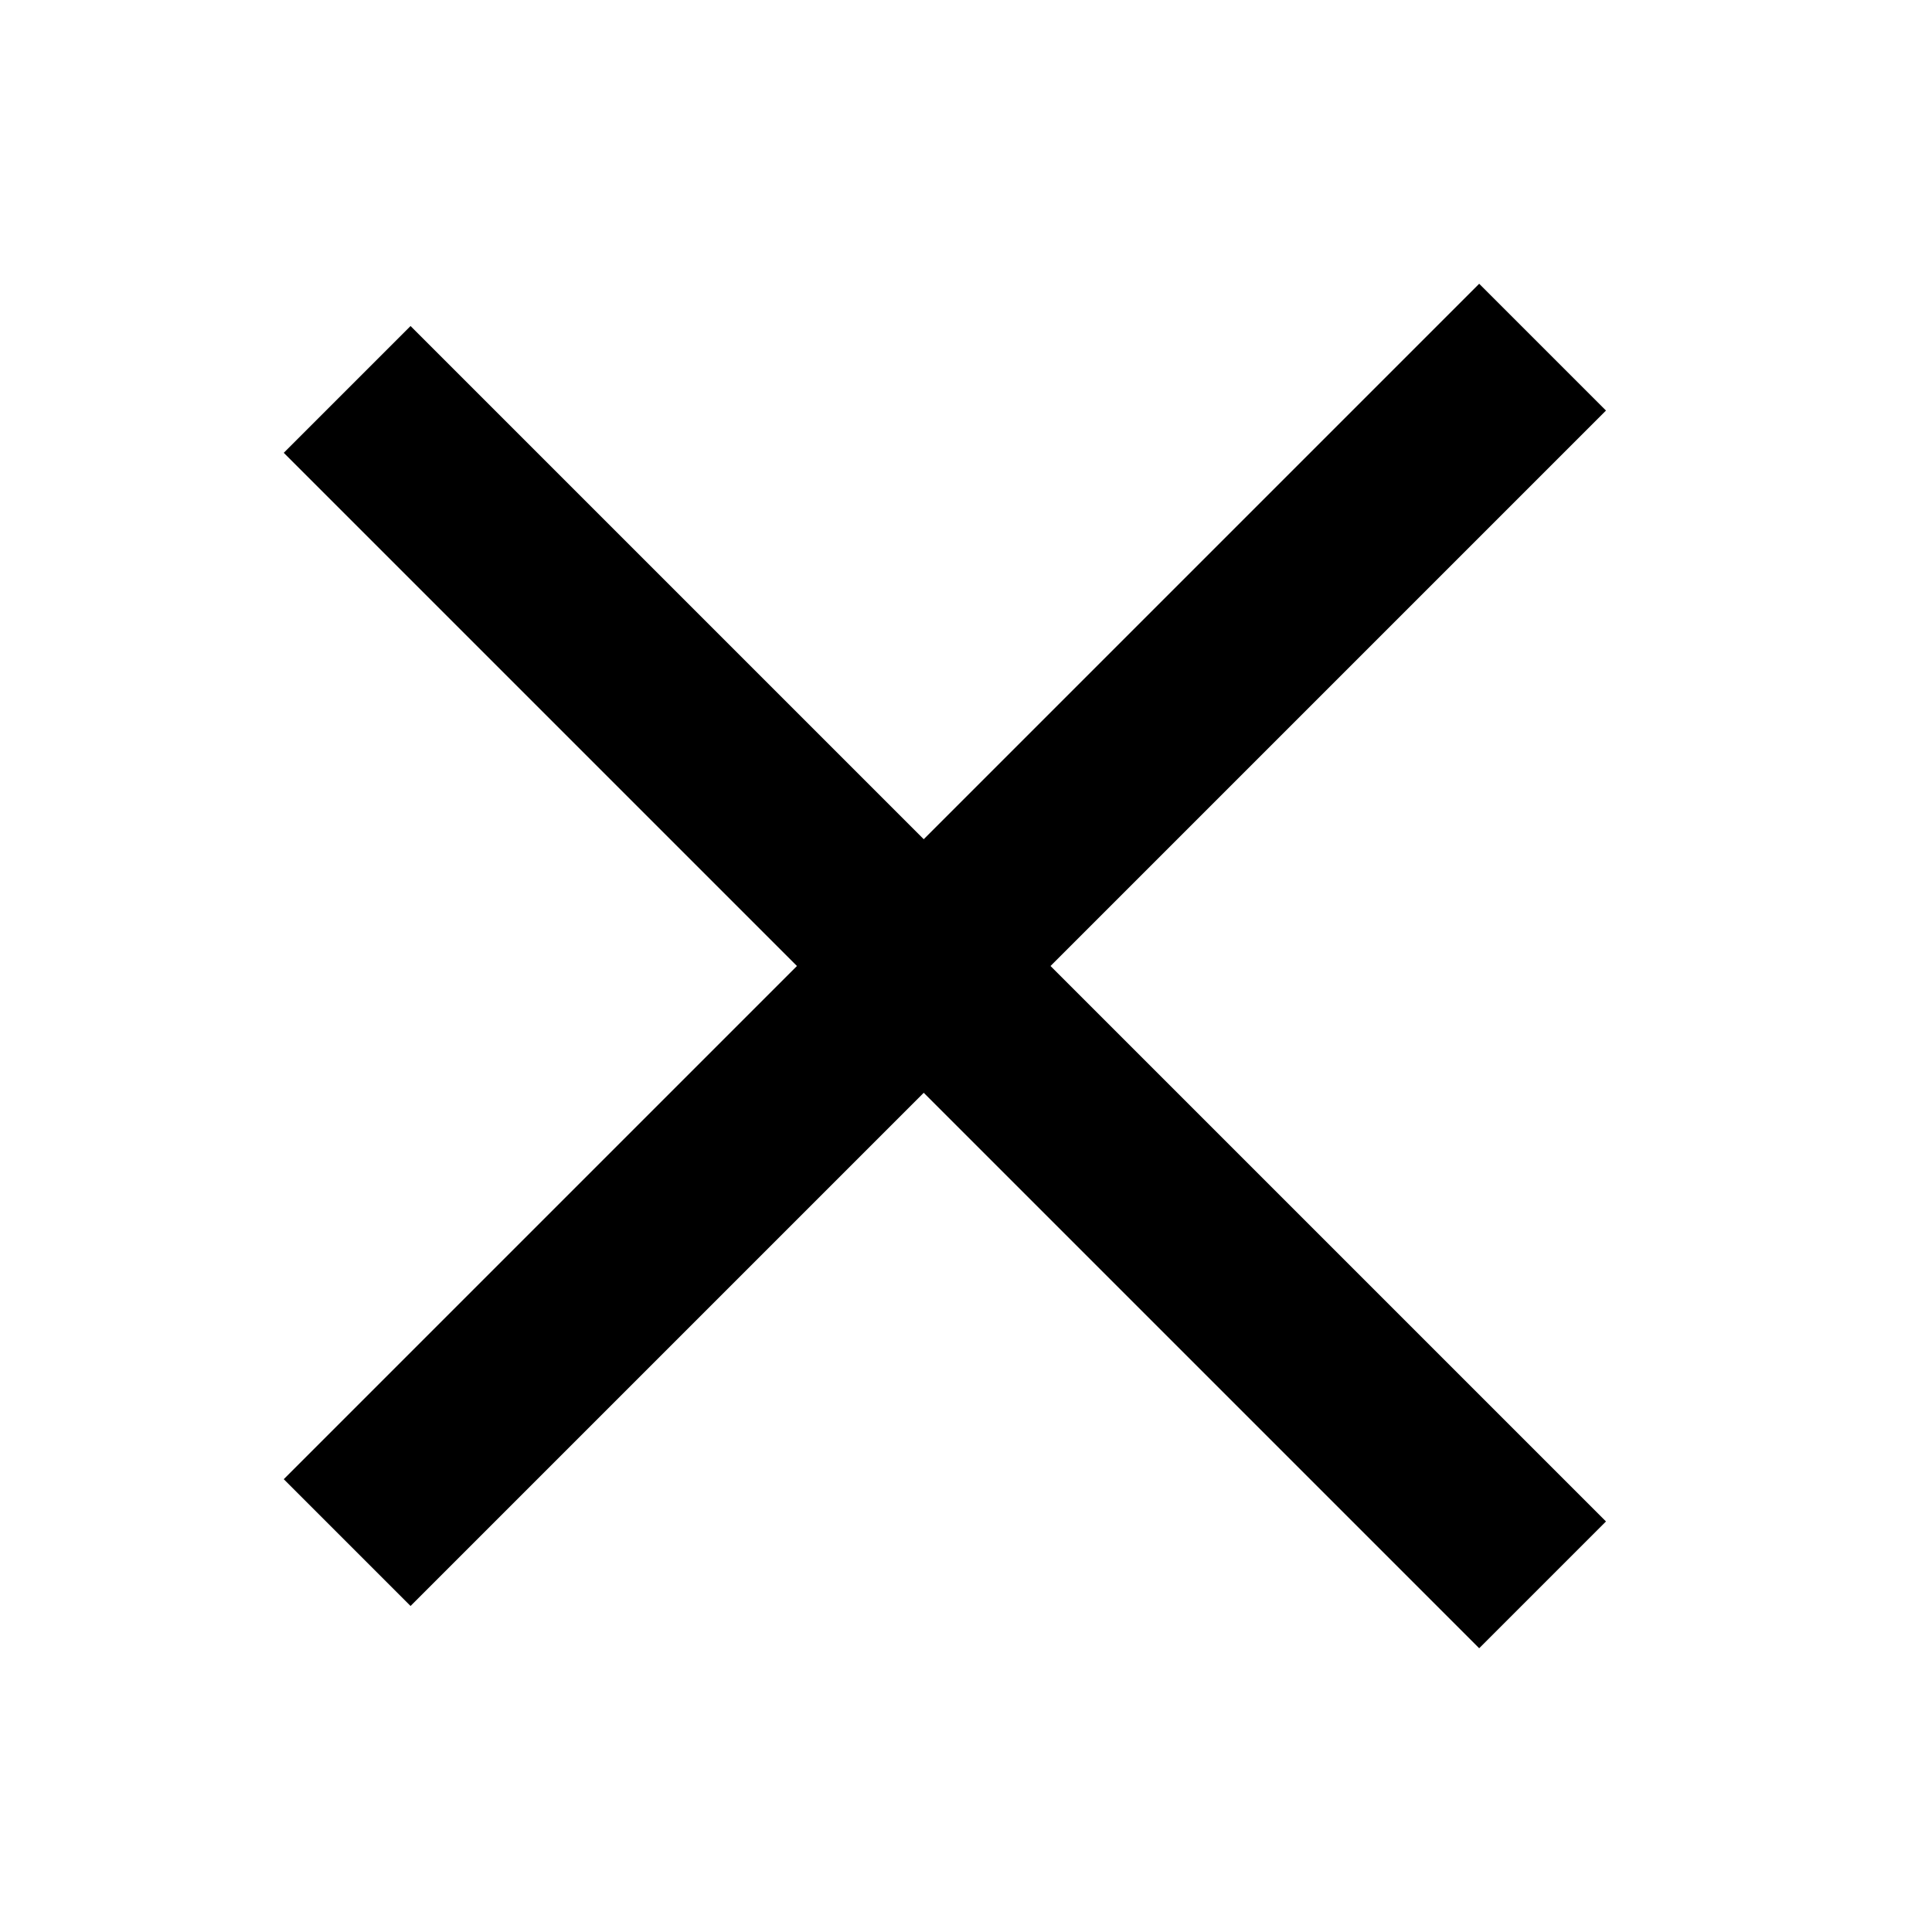
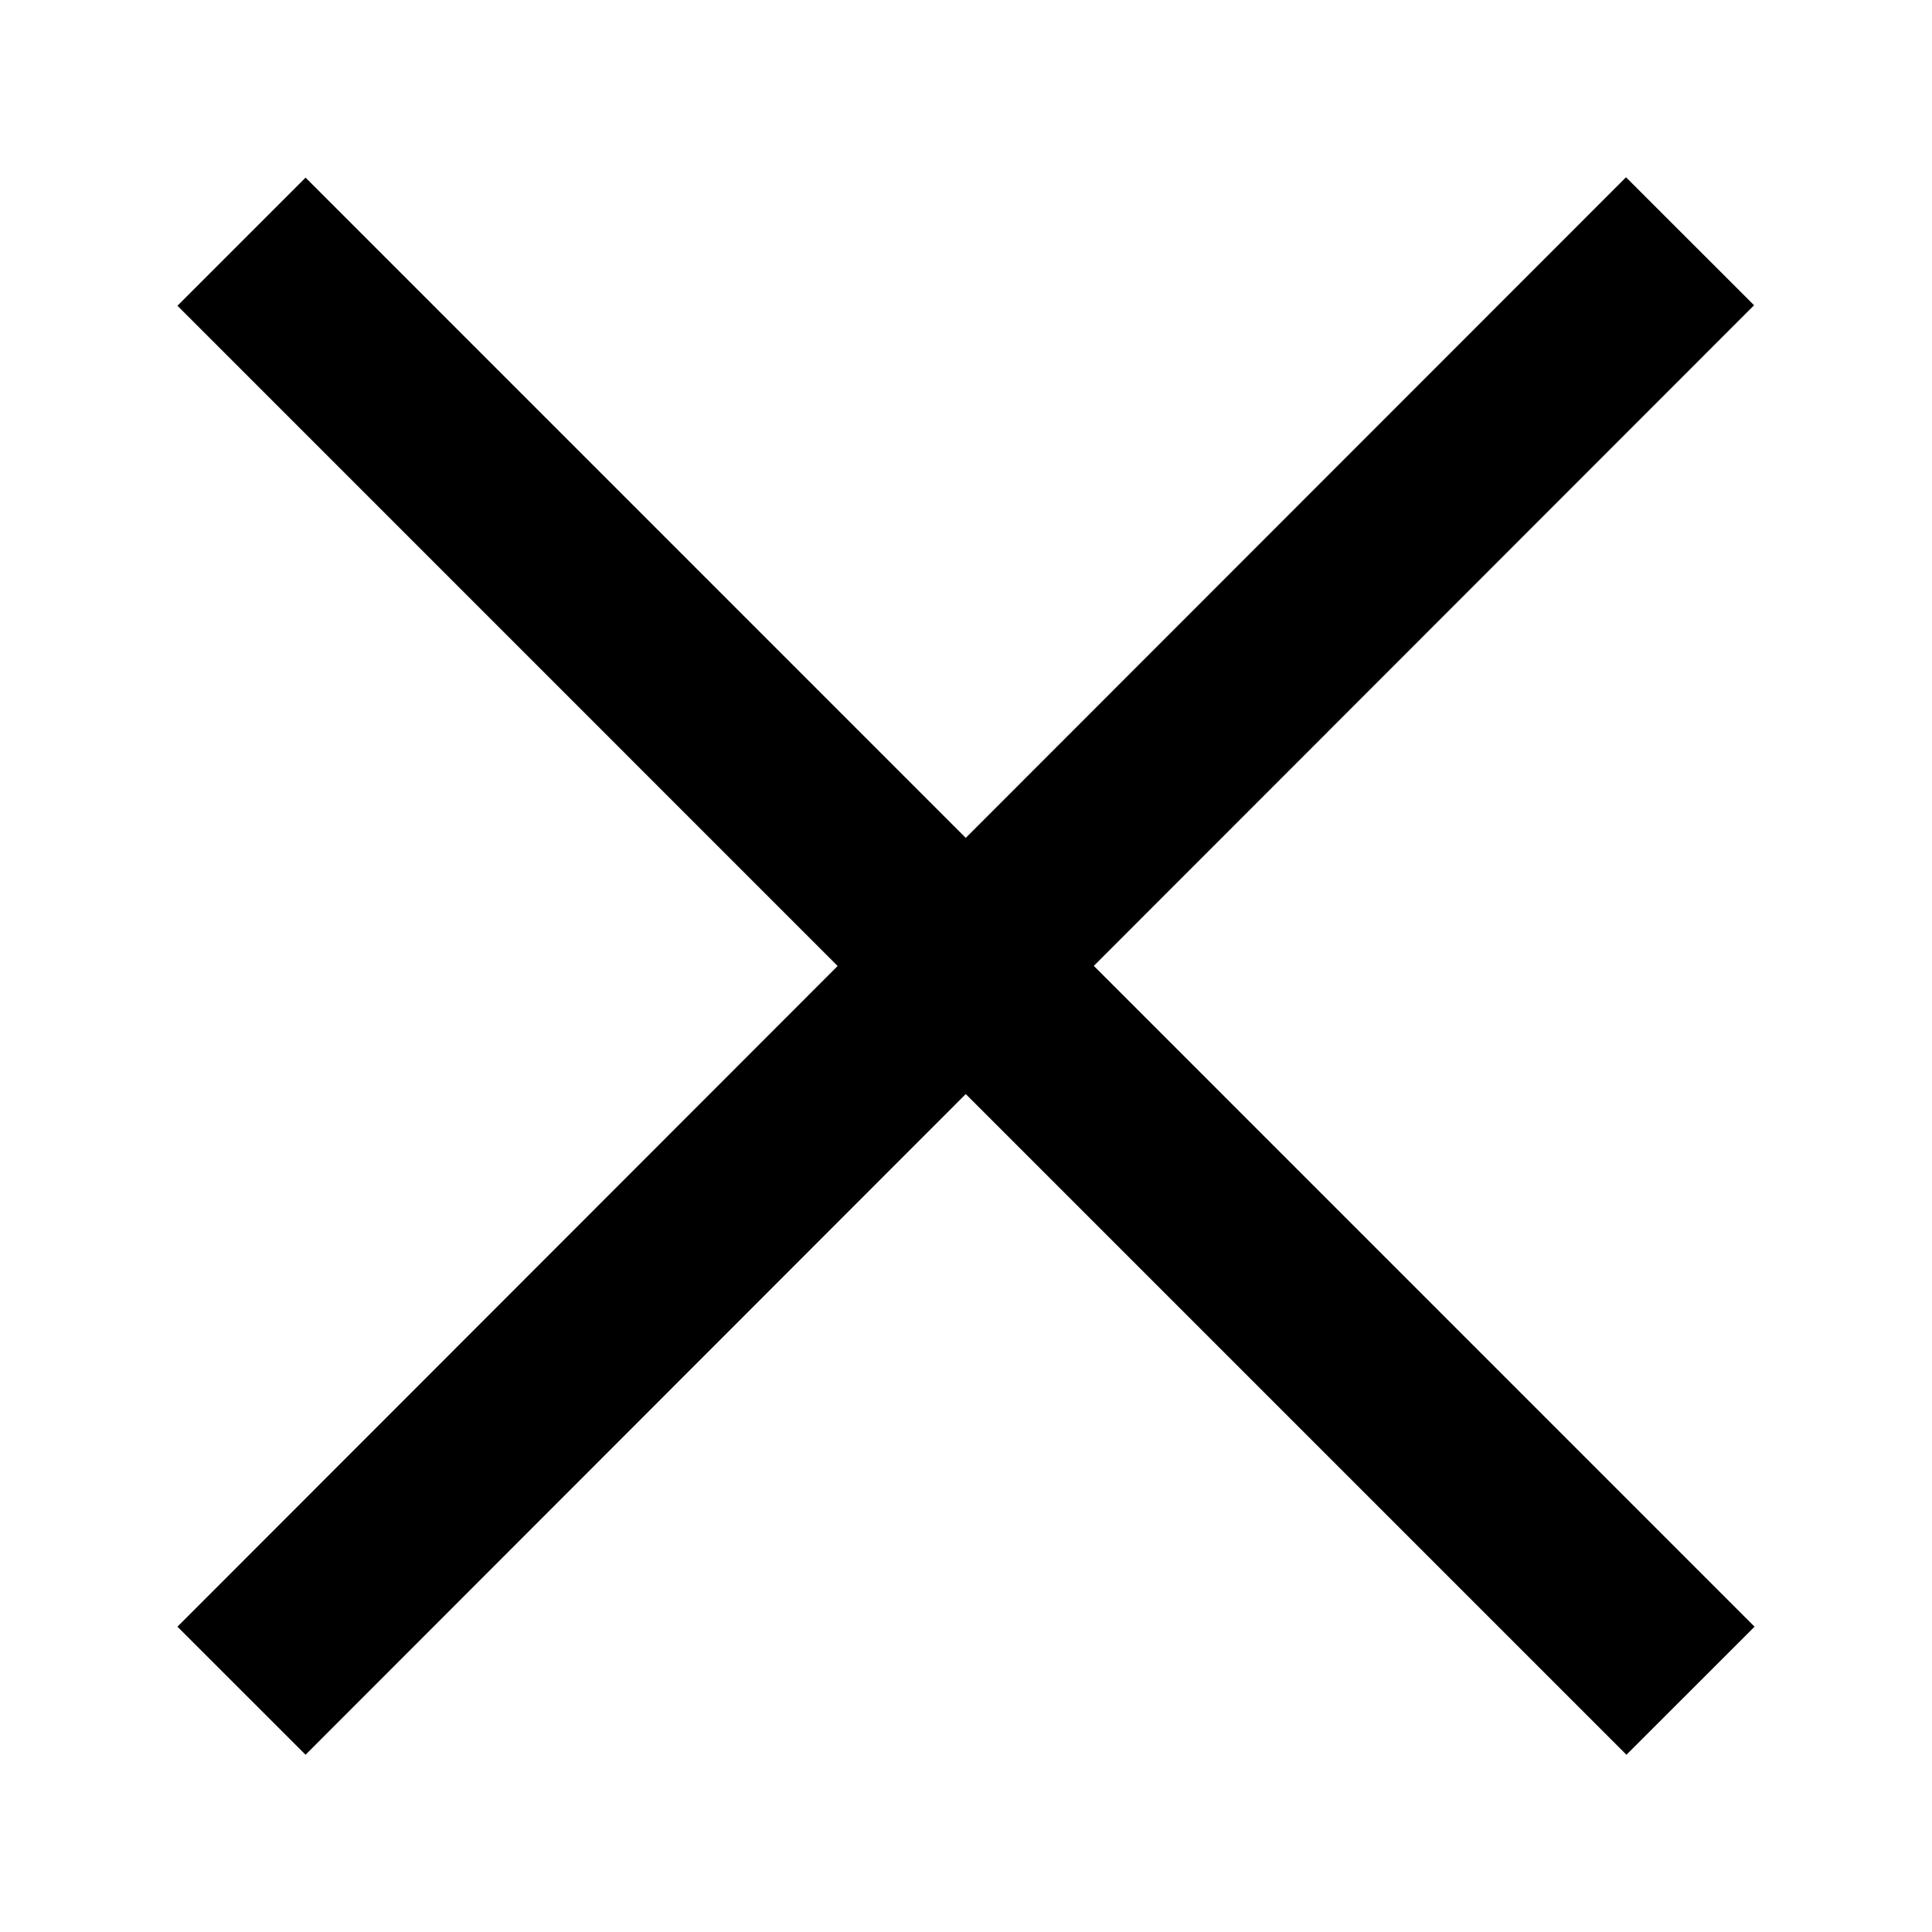
- <svg xmlns="http://www.w3.org/2000/svg" t="1718937171668" class="icon" viewBox="0 0 1024 1024" version="1.1" p-id="18368" width="200" height="200">
-   <path d="M489.6 444.8l294.4-294.4 67.2 67.2-294.4 294.4 294.4 294.4-67.2 67.2-294.4-294.4-272 272-67.2-67.2 272-272-272-272 67.2-67.2z" p-id="18369" fill="currentColor" />
+ <svg xmlns="http://www.w3.org/2000/svg" width="32" height="32" viewBox="0 0 32 32" fill="none">
+   <path d="M29.053 5.056L18.117 15.998L29.061 26.943L26.939 29.064L15.996 18.121L5.061 29.064L2.939 26.943L13.874 16L2.939 5.064L5.061 2.942L15.996 13.878L26.932 2.936L29.053 5.056Z" fill="currentColor" />
</svg>
